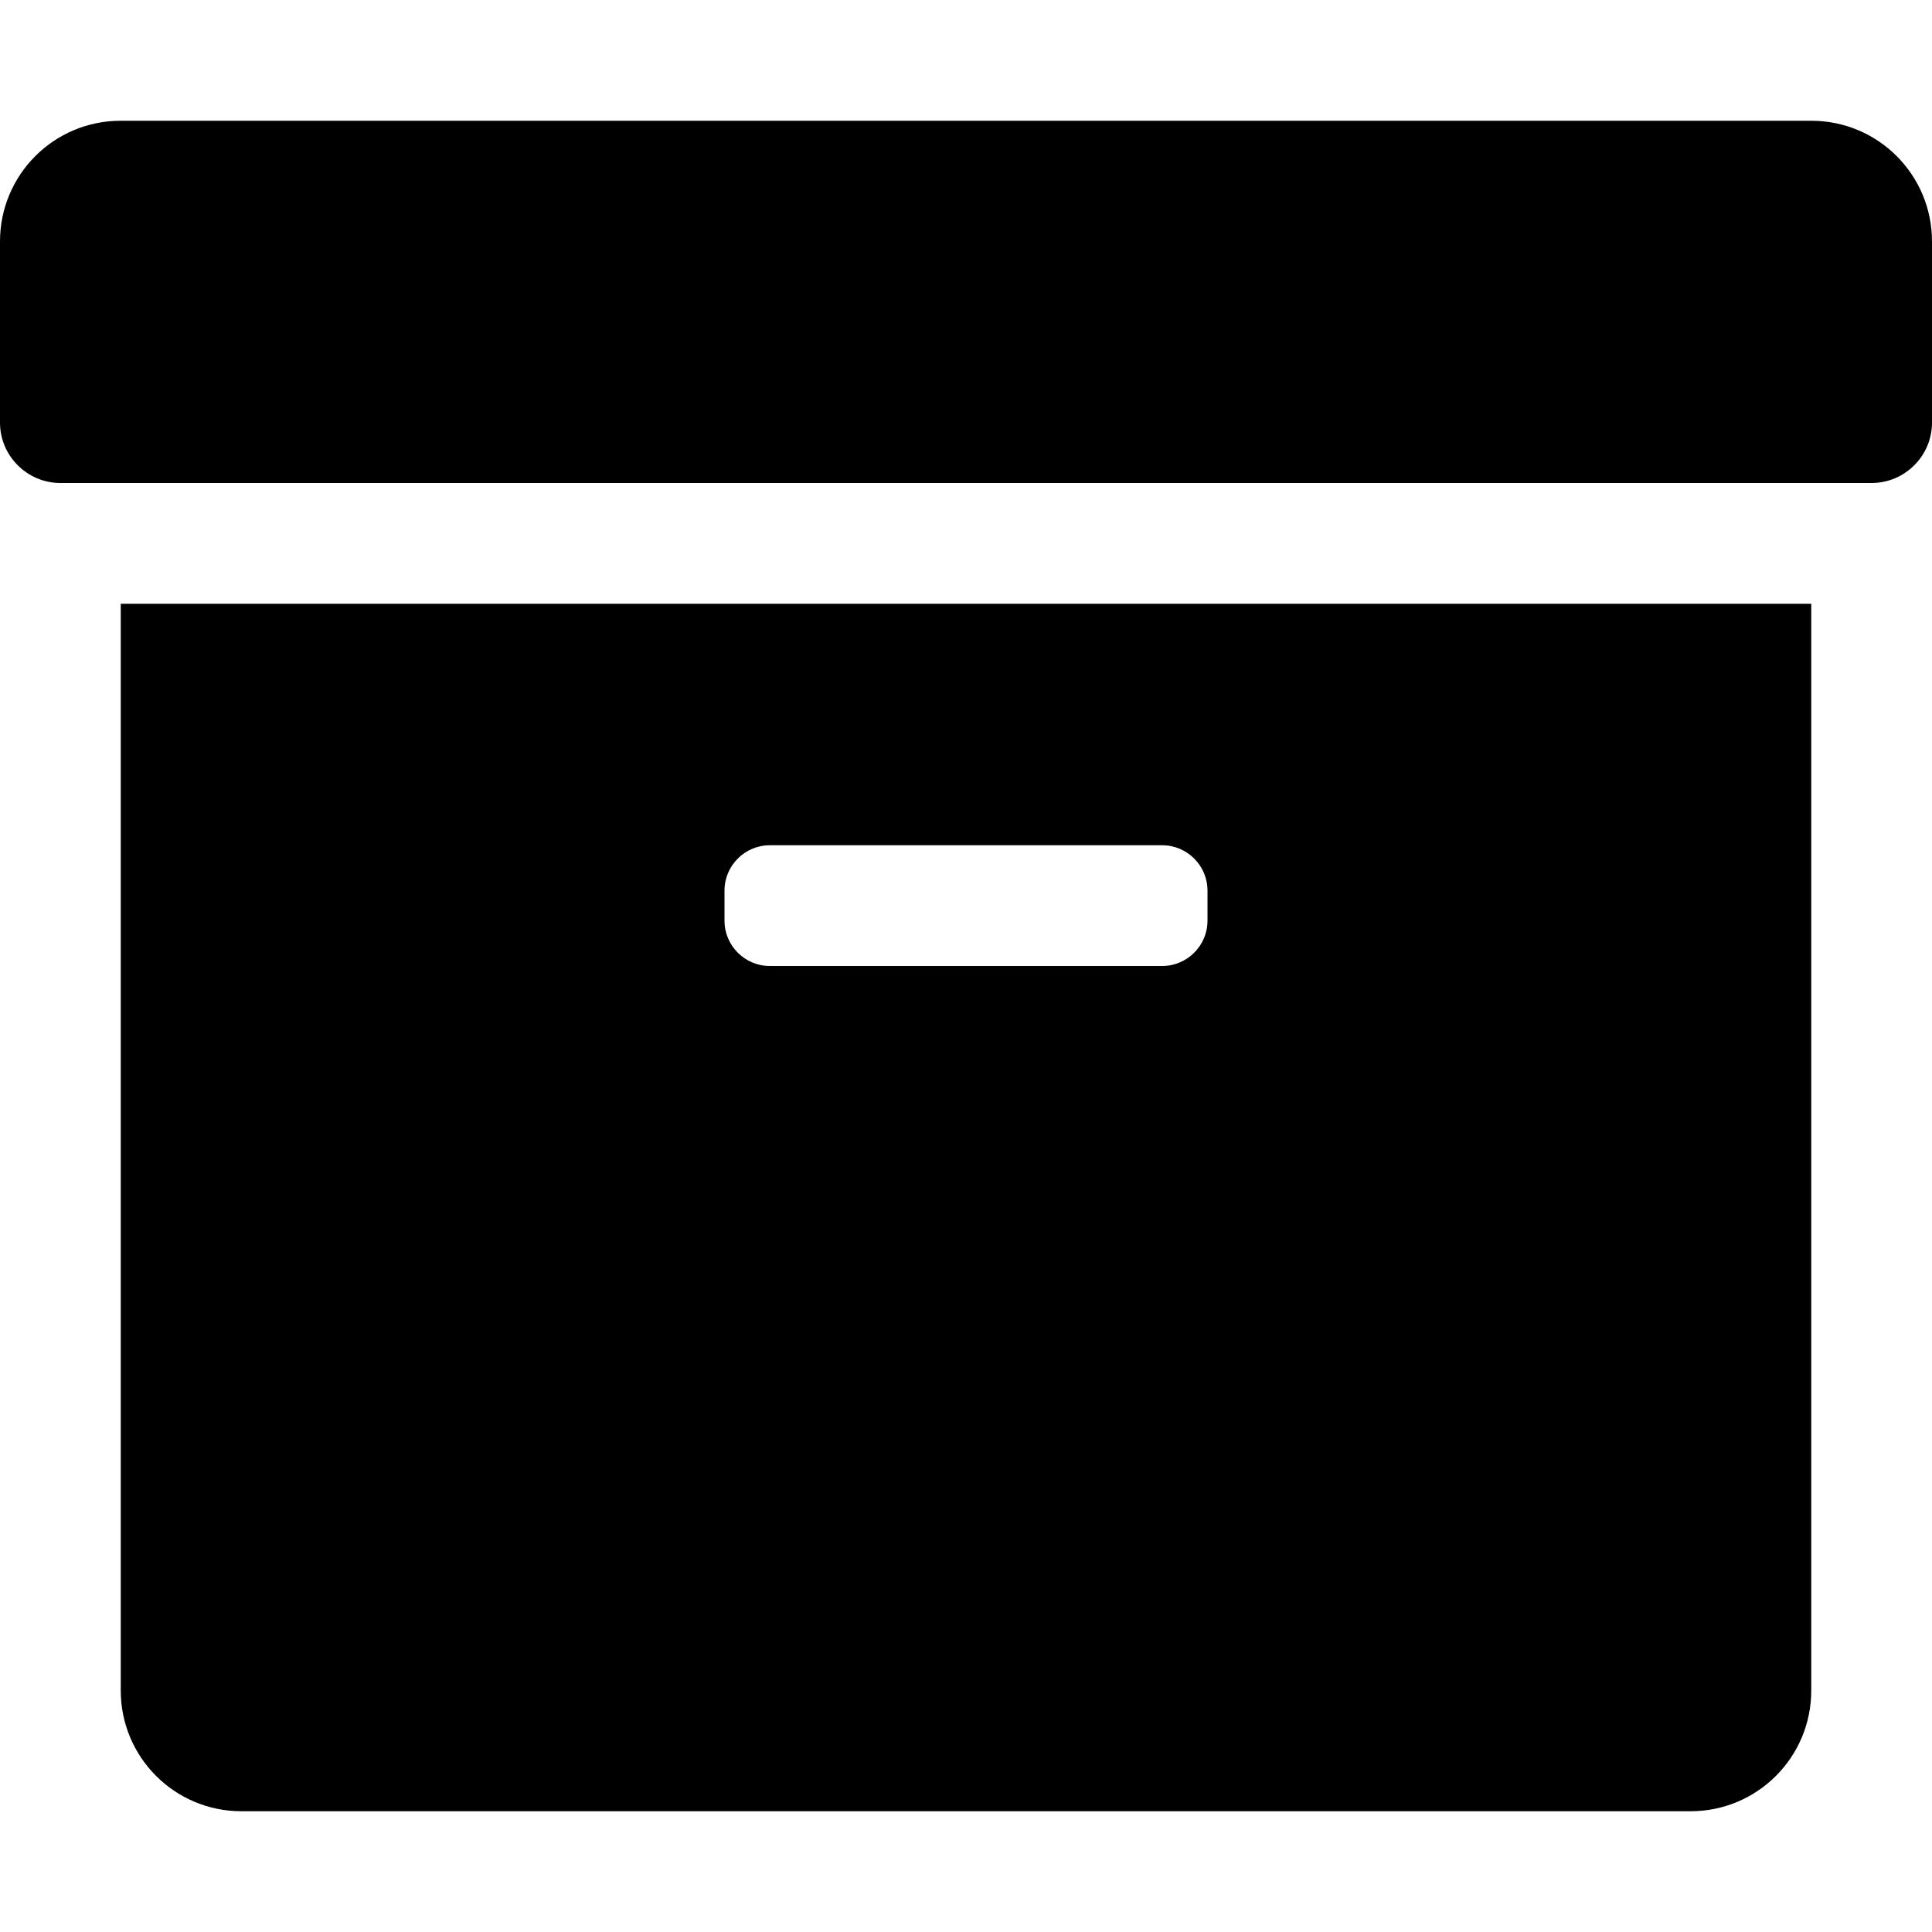
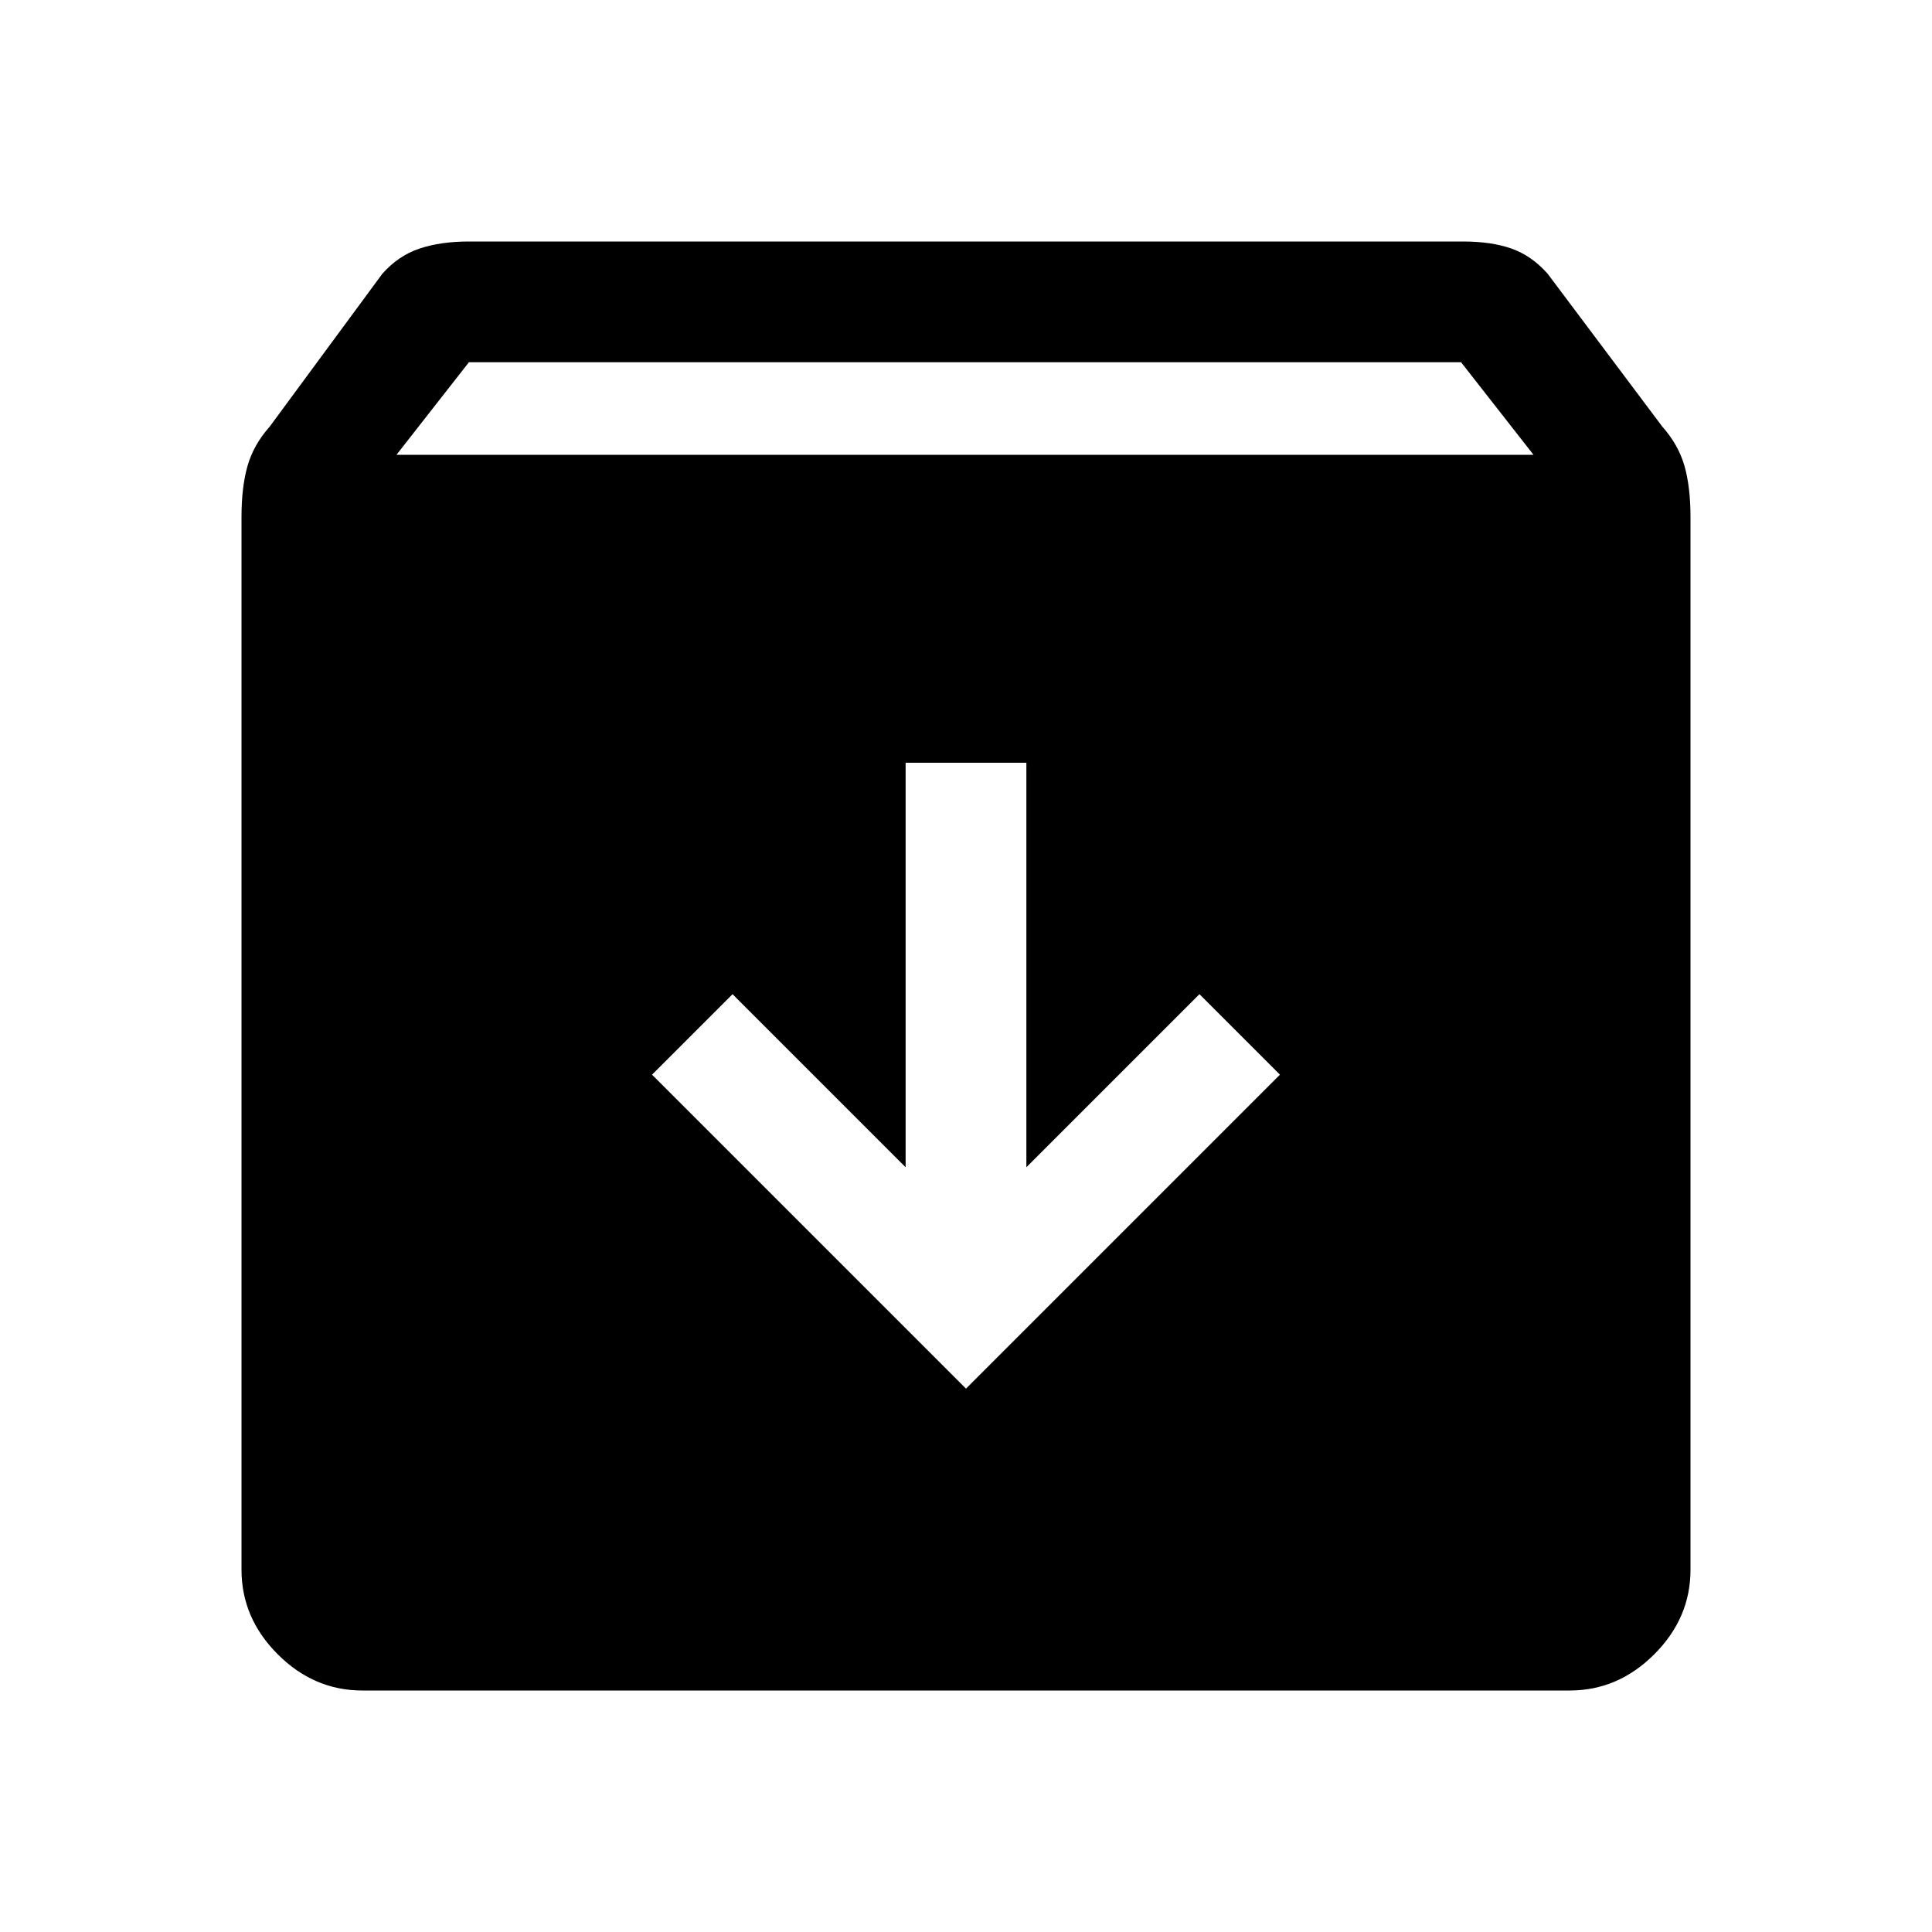
- <svg xmlns="http://www.w3.org/2000/svg" viewBox="0 0 512 512">
-   <path d="M32 448c0 17.7 14.3 32 32 32h384c17.7 0 32-14.3 32-32V160H32v288zm160-212c0-6.6 5.4-12 12-12h104c6.6 0 12 5.4 12 12v8c0 6.6-5.4 12-12 12H204c-6.6 0-12-5.4-12-12v-8zM480 32H32C14.3 32 0 46.3 0 64v48c0 8.8 7.2 16 16 16h480c8.8 0 16-7.2 16-16V64c0-17.7-14.3-32-32-32z" />
+ <svg xmlns="http://www.w3.org/2000/svg" height="48" viewBox="0 -960 960 960" width="48">
+   <path d="M180-120q-24 0-42-18t-18-42v-523q0-15 3-25.5t11-19.5l56-76q8-9 18.5-12.5T233-840h494q14 0 24 3.5t18 12.5l57 76q8 9 11 19.5t3 25.5v523q0 24-18 42t-42 18H180Zm17-614h565l-36-46H233l-36 46Zm283 464 156-156-40-40-86 86v-201h-60v201l-86-86-40 40 156 156Z" />
</svg>
